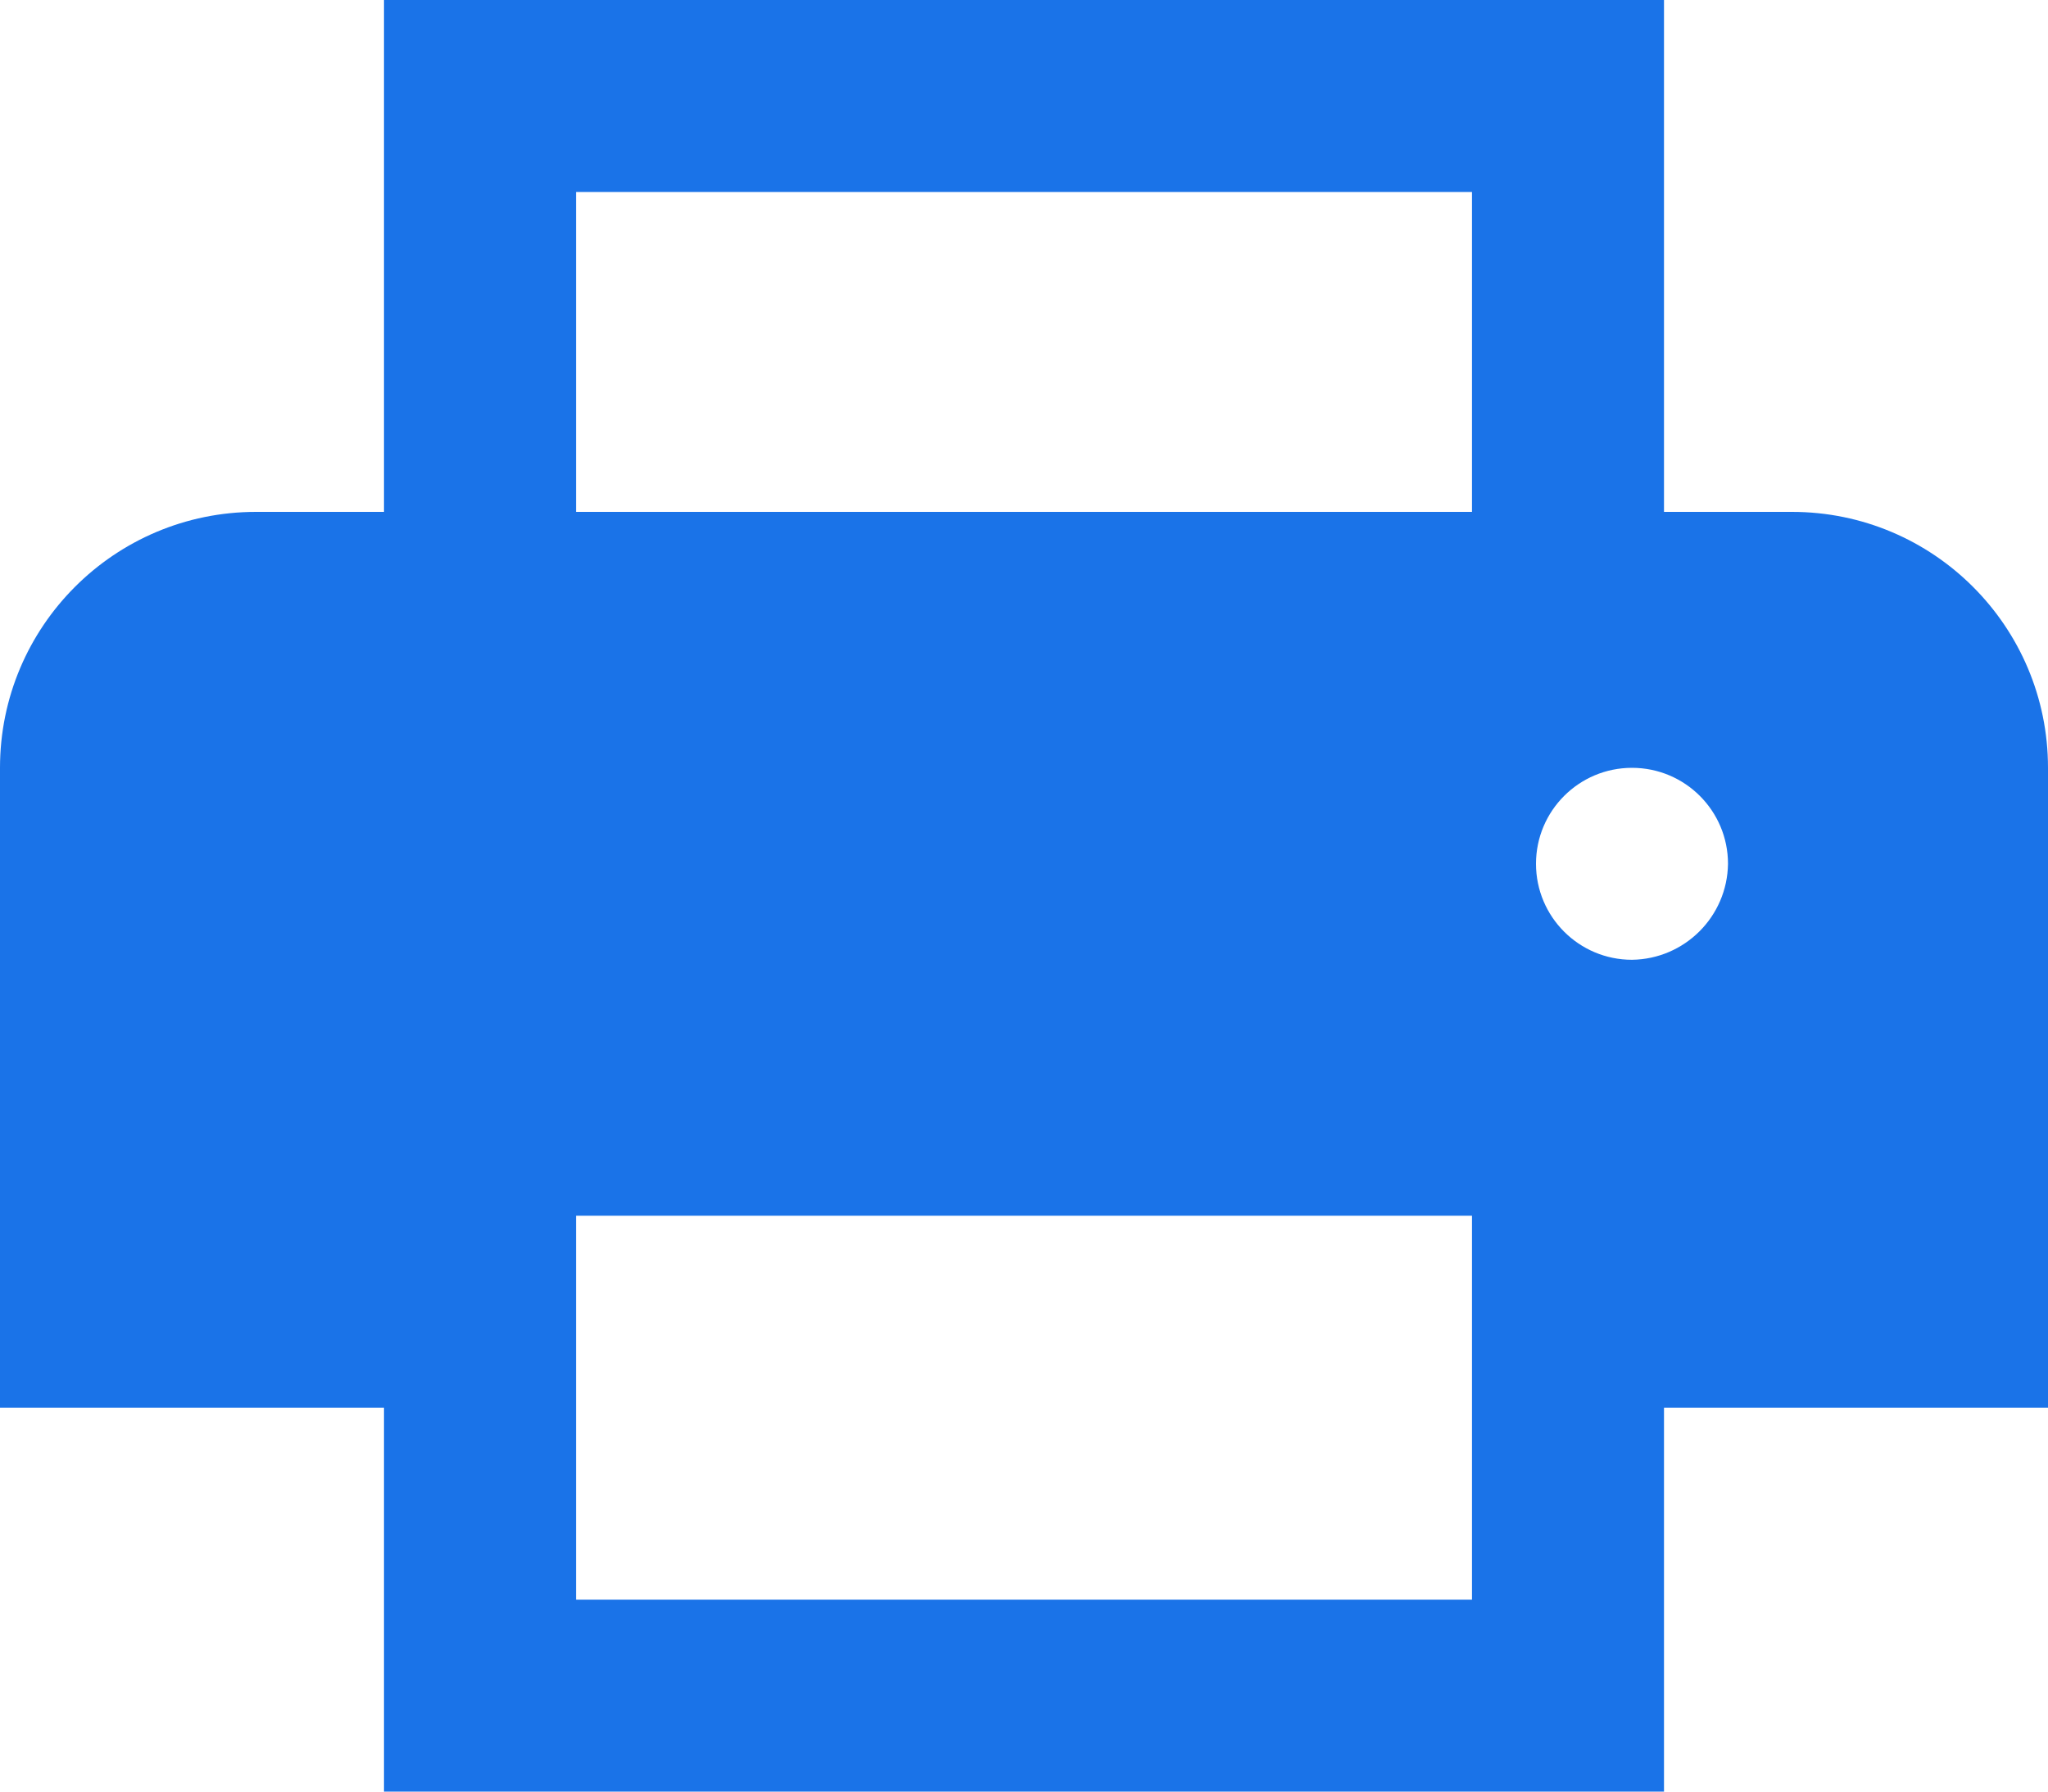
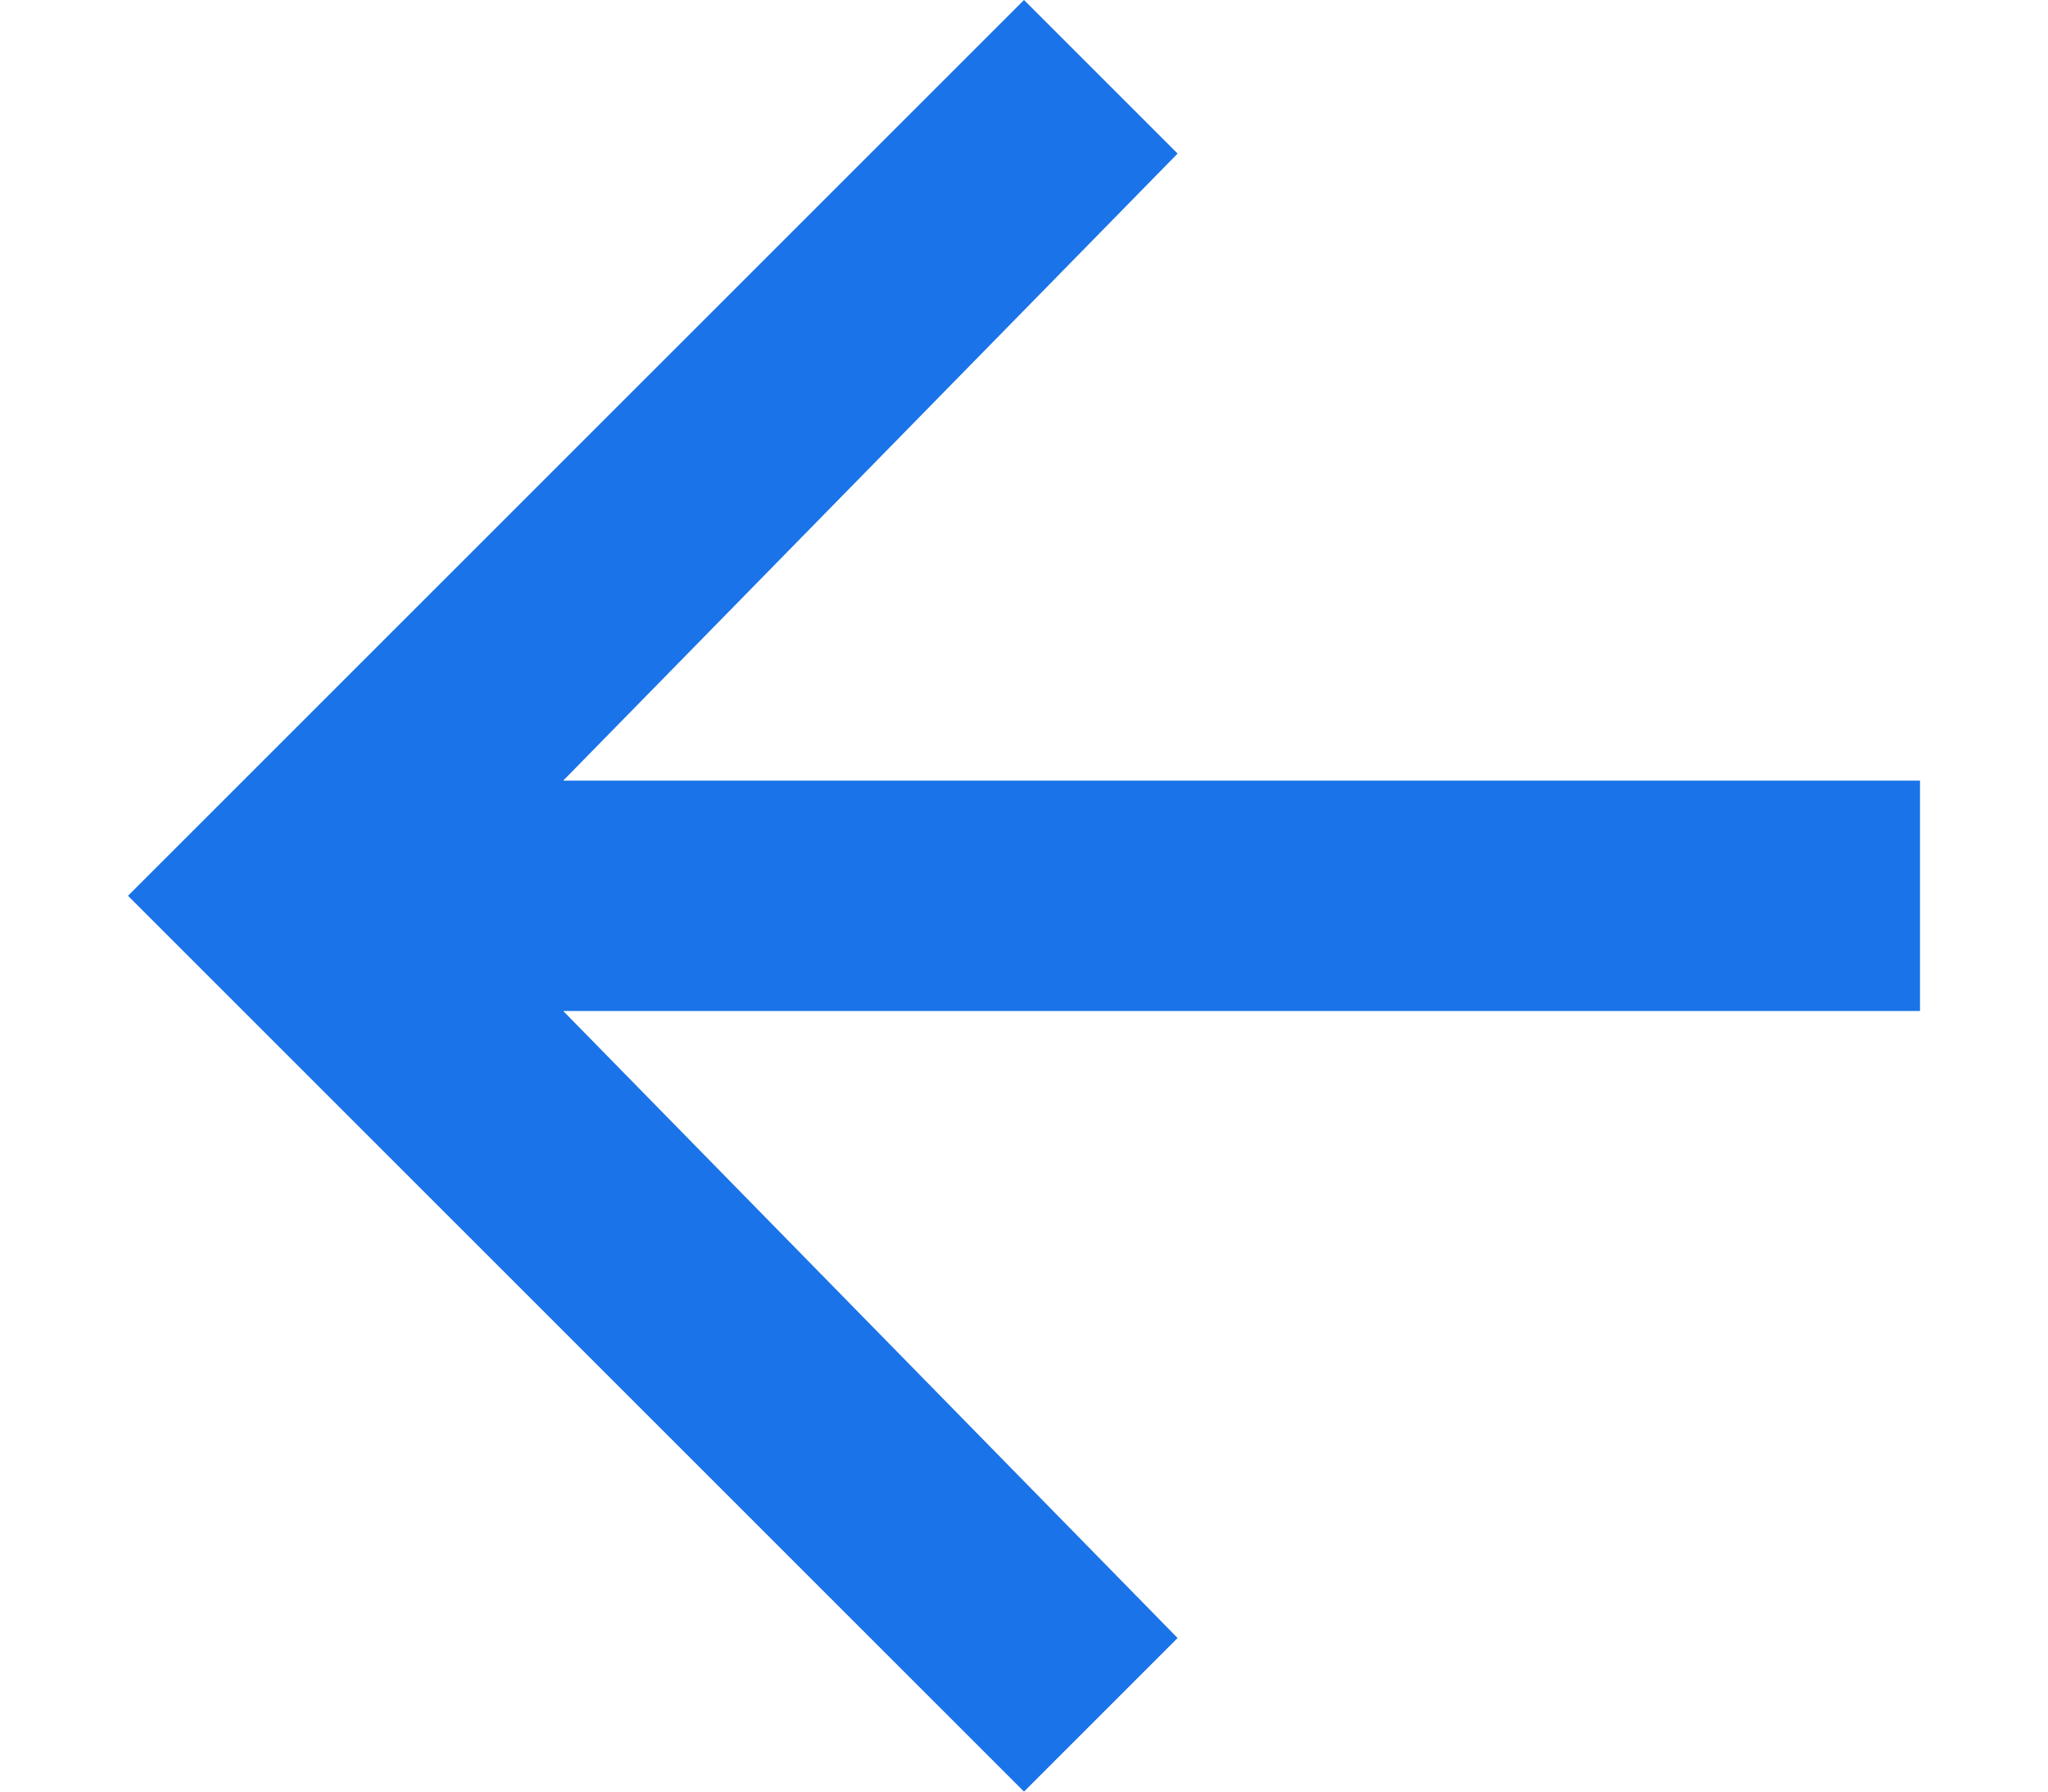
- <svg xmlns="http://www.w3.org/2000/svg" viewBox="0 0 16 14">
-   <path d="M16,6a2,2,0,0,0-2-2H13V0H3V4H2A2,2,0,0,0,0,6v5H3v3H13V11h3ZM4.5,1.5h7V4h-7Zm7,11h-7v-3h7Zm1.25-5a.75.75,0,1,1,.75-.75A.76.76,0,0,1,12.75,7.5Z" fill="#1a73e8" />
+ <svg xmlns="http://www.w3.org/2000/svg" version="1.1" id="Layer_1" x="0px" y="0px" viewBox="0 0 16 14" enable-background="new 0 0 16 14" xml:space="preserve">
+   <g>
+     <polygon fill-rule="evenodd" clip-rule="evenodd" fill="#1A73E8" points="15,6.1 4.4,6.1 9.2,1.2 8,0 1,7 8,14 9.2,12.8 4.4,7.9 15,7.9  " />
+   </g>
</svg>
